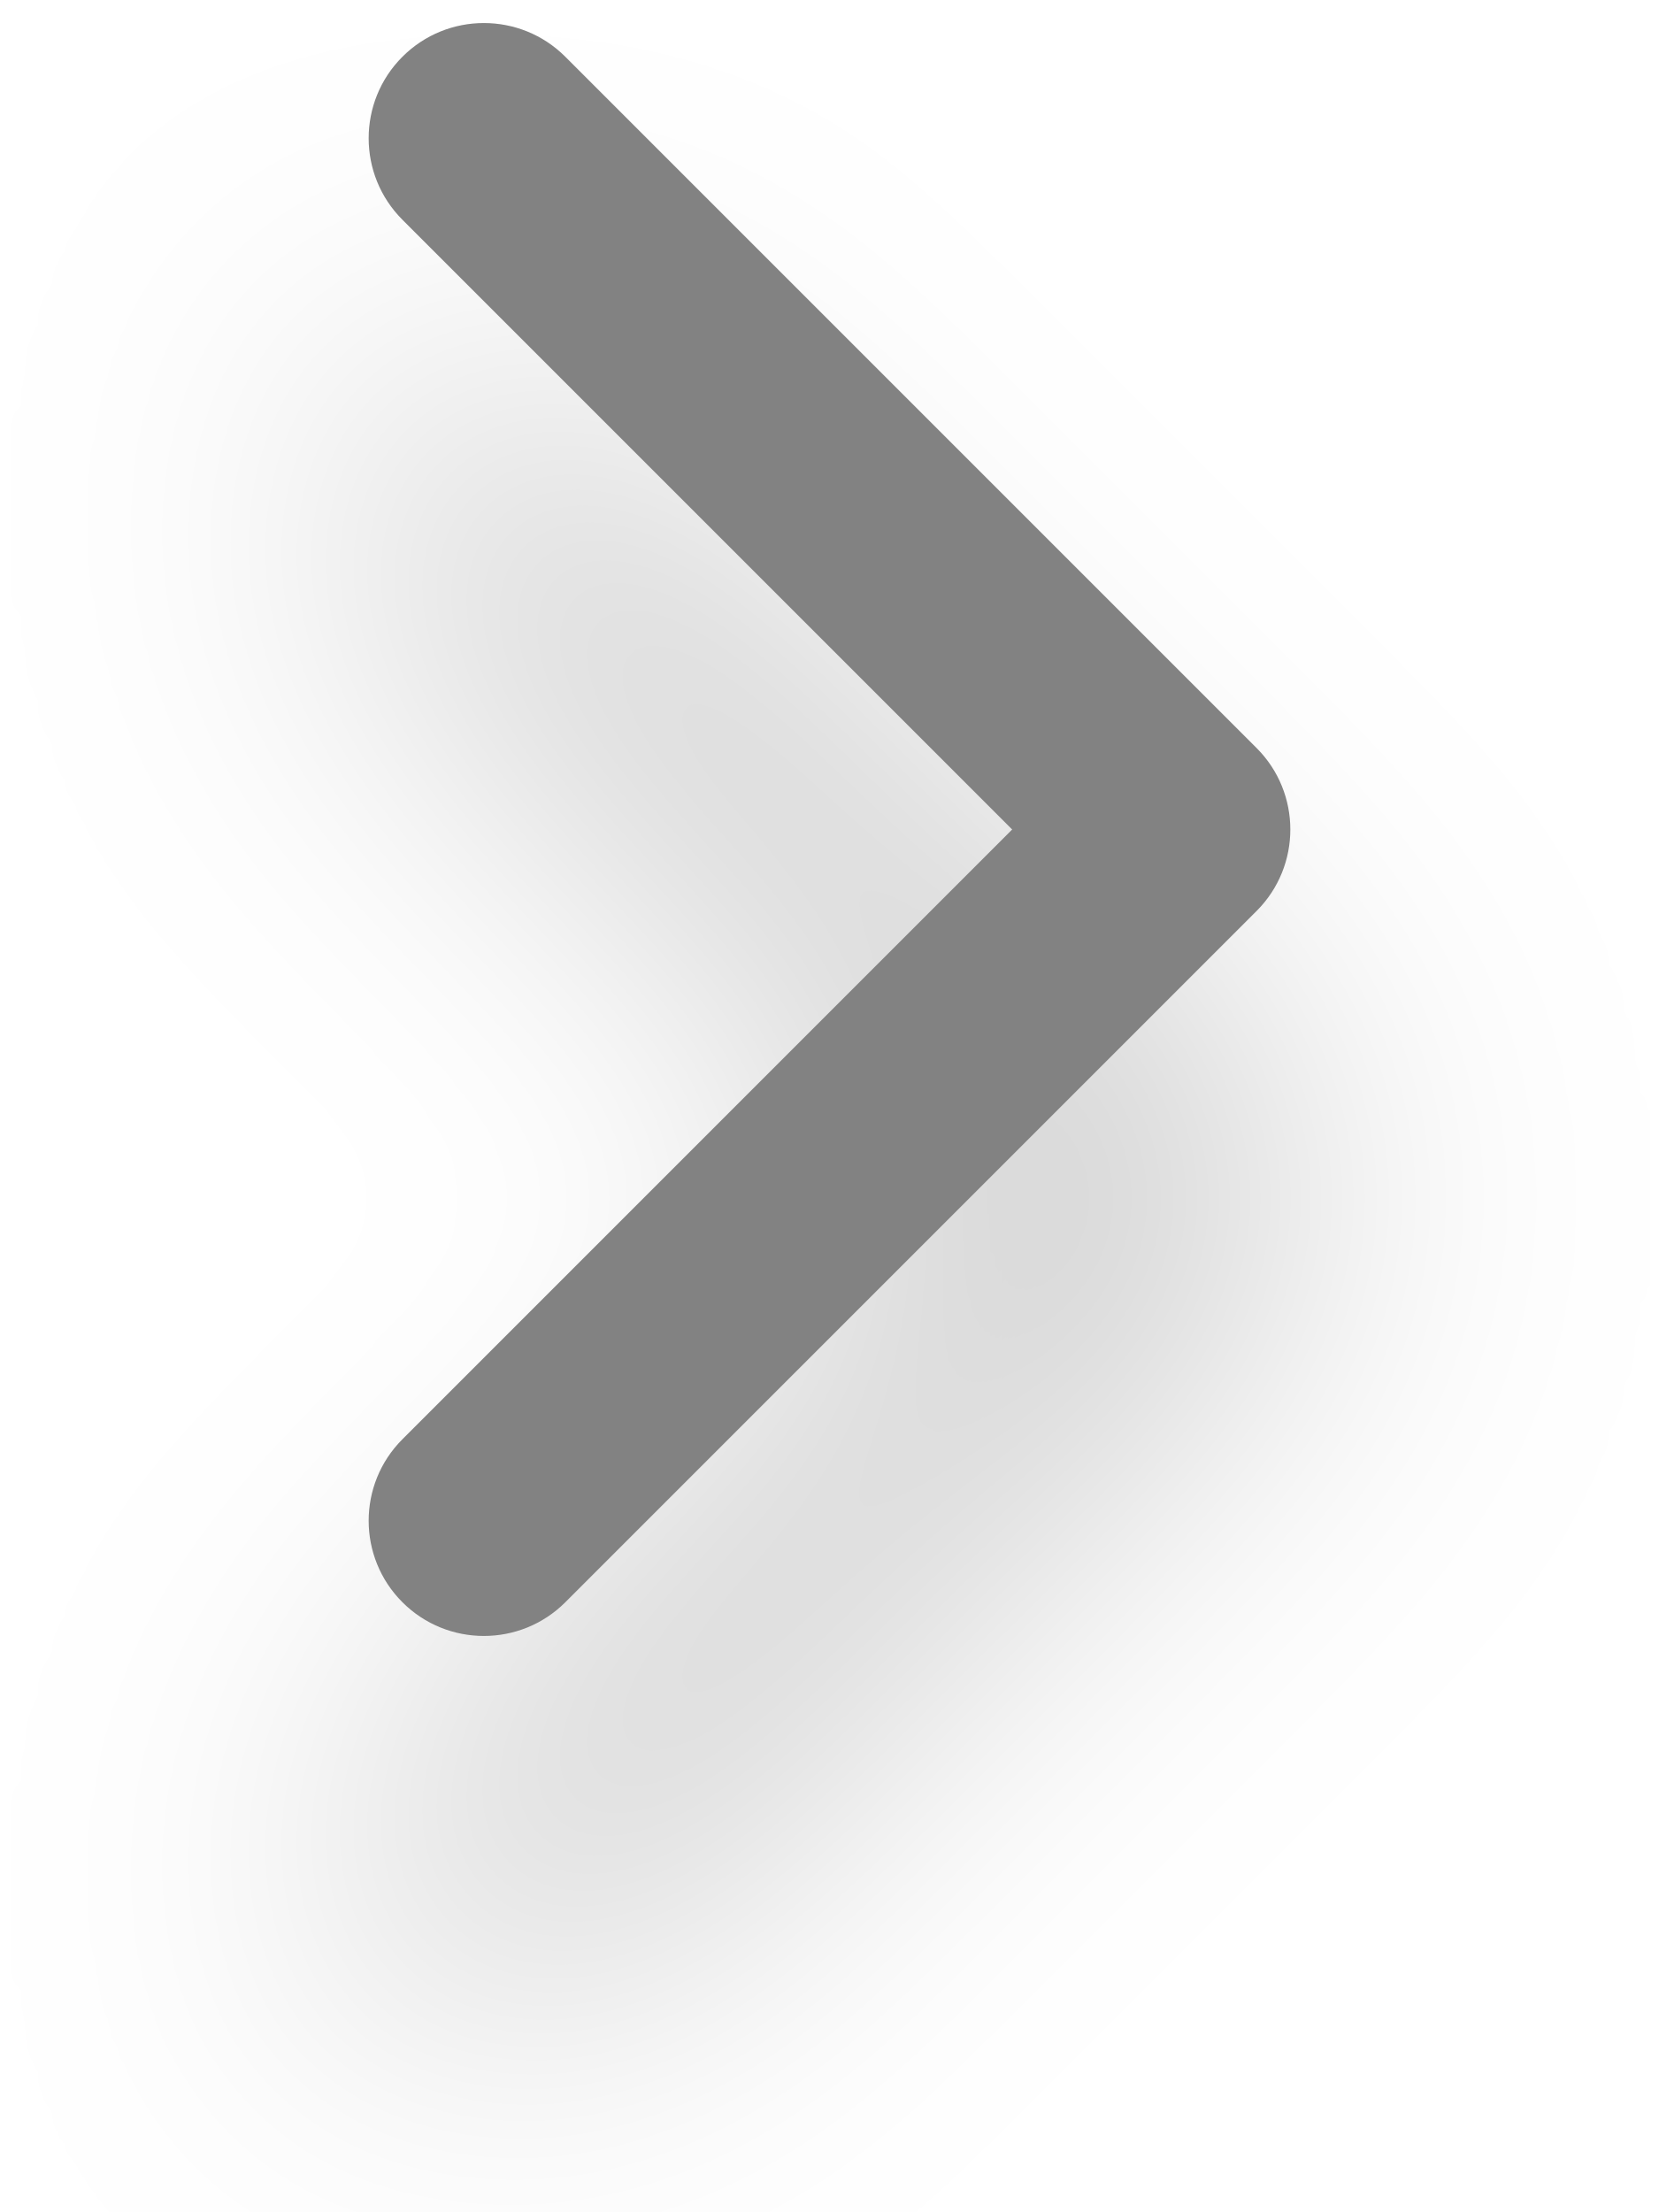
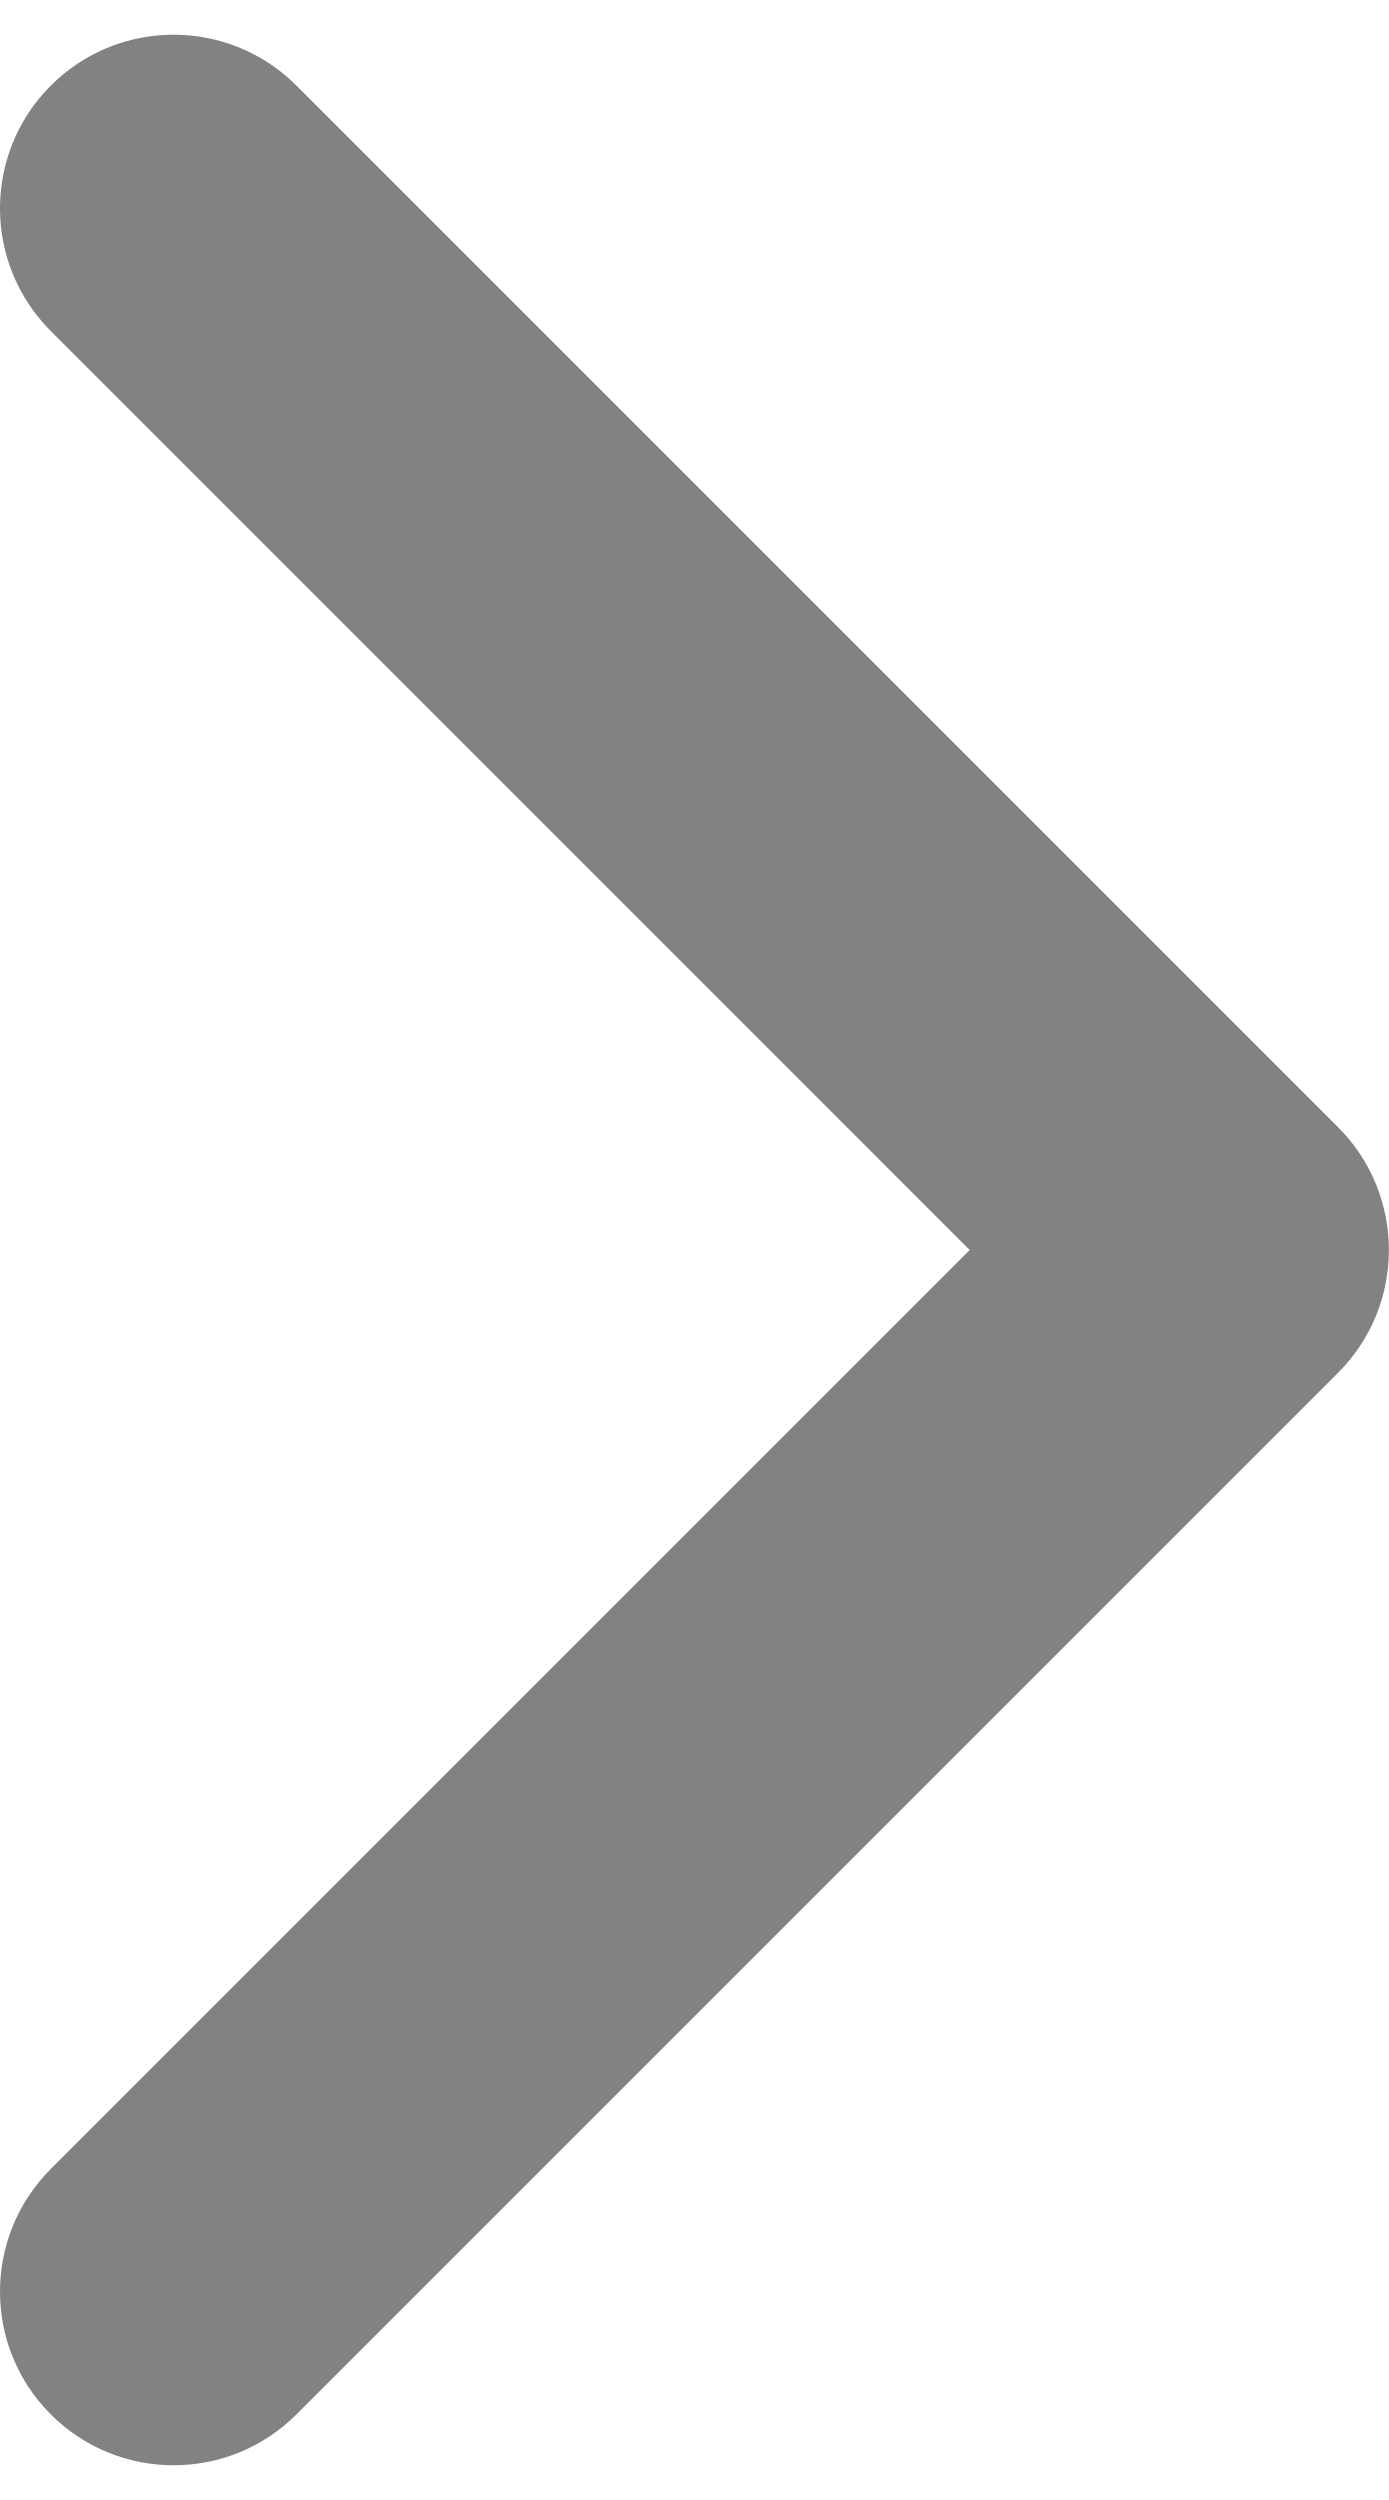
- <svg xmlns="http://www.w3.org/2000/svg" width="18" height="24" viewBox="0 0 18 24" fill="none">
-   <g filter="url(#filter0_d)">
-     <path fill-rule="evenodd" clip-rule="evenodd" d="M4.366 0.616C4.854 0.128 5.646 0.128 6.134 0.616L13.634 8.116C14.122 8.604 14.122 9.396 13.634 9.884L6.134 17.384C5.646 17.872 4.854 17.872 4.366 17.384C3.878 16.896 3.878 16.104 4.366 15.616L10.982 9L4.366 2.384C3.878 1.896 3.878 1.104 4.366 0.616Z" fill="#828282" />
-   </g>
-   <defs>
-     <filter id="filter0_d" x="0" y="0.25" width="18" height="25.5" filterUnits="userSpaceOnUse" color-interpolation-filters="sRGB">
-       <feFlood flood-opacity="0" result="BackgroundImageFix" />
-       <feColorMatrix in="SourceAlpha" type="matrix" values="0 0 0 0 0 0 0 0 0 0 0 0 0 0 0 0 0 0 127 0" />
-       <feOffset dy="4" />
-       <feGaussianBlur stdDeviation="2" />
-       <feColorMatrix type="matrix" values="0 0 0 0 0 0 0 0 0 0 0 0 0 0 0 0 0 0 0.25 0" />
-       <feBlend mode="normal" in2="BackgroundImageFix" result="effect1_dropShadow" />
-       <feBlend mode="normal" in="SourceGraphic" in2="effect1_dropShadow" result="shape" />
-     </filter>
-   </defs>
+ <svg xmlns="http://www.w3.org/2000/svg" width="10" height="18" viewBox="0 0 10 18" fill="none">
+   <path fill-rule="evenodd" clip-rule="evenodd" d="M0.366 0.616C0.854 0.128 1.646 0.128 2.134 0.616L9.634 8.116C10.122 8.604 10.122 9.396 9.634 9.884L2.134 17.384C1.646 17.872 0.854 17.872 0.366 17.384C-0.122 16.896 -0.122 16.104 0.366 15.616L6.982 9L0.366 2.384C-0.122 1.896 -0.122 1.104 0.366 0.616Z" fill="#828282" />
</svg>
